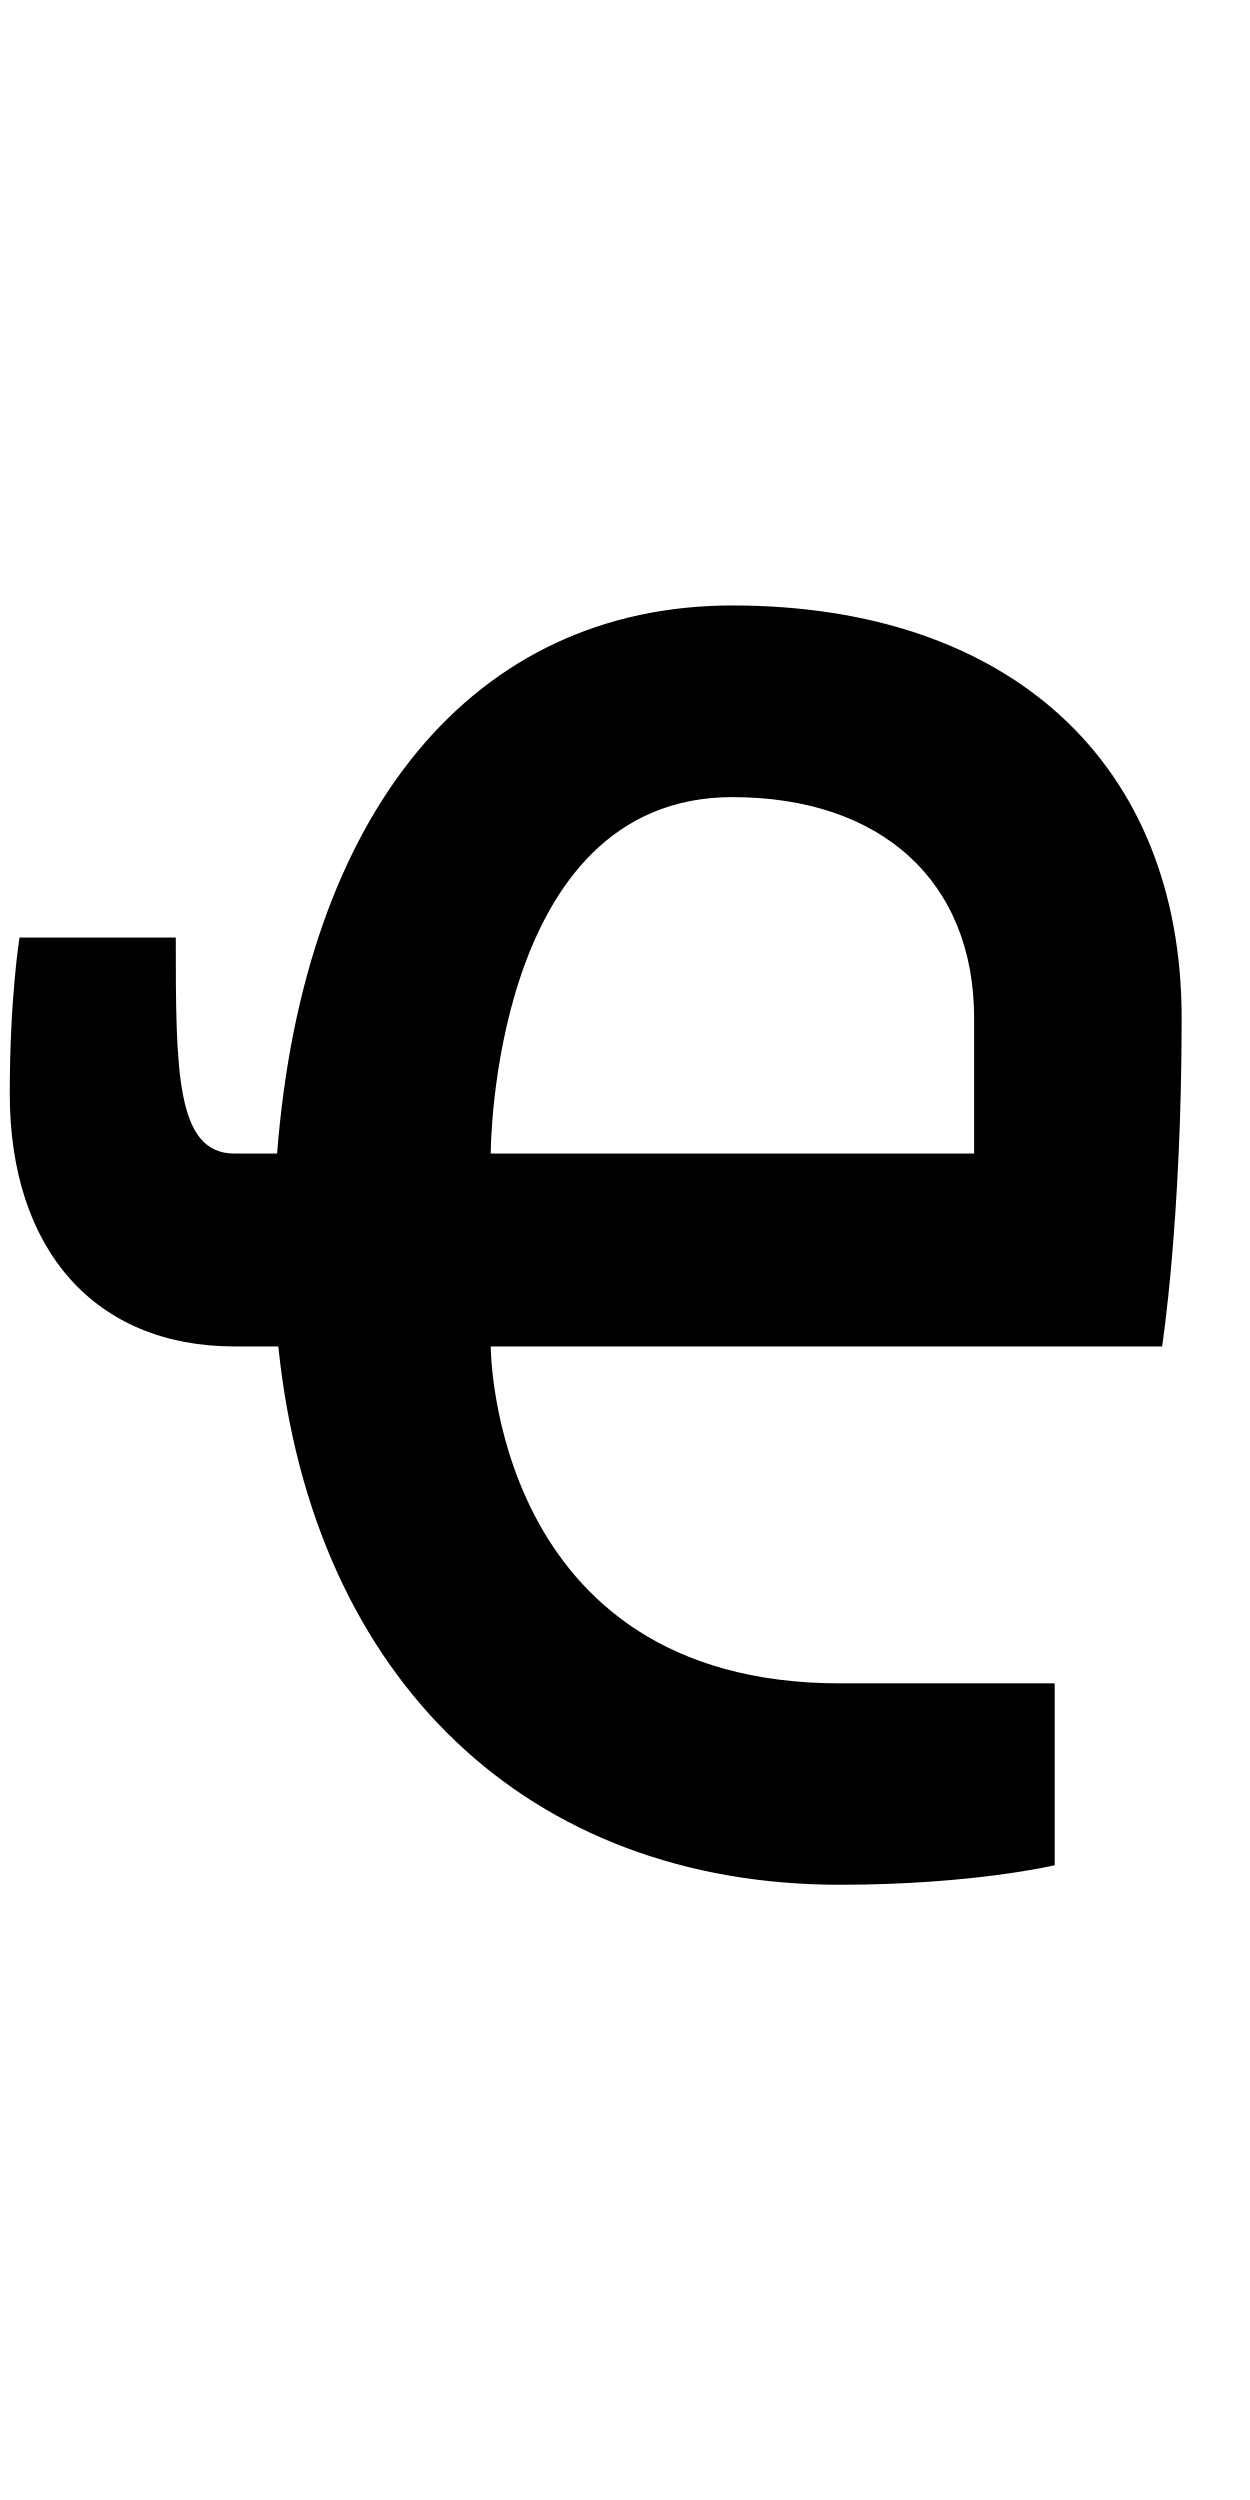
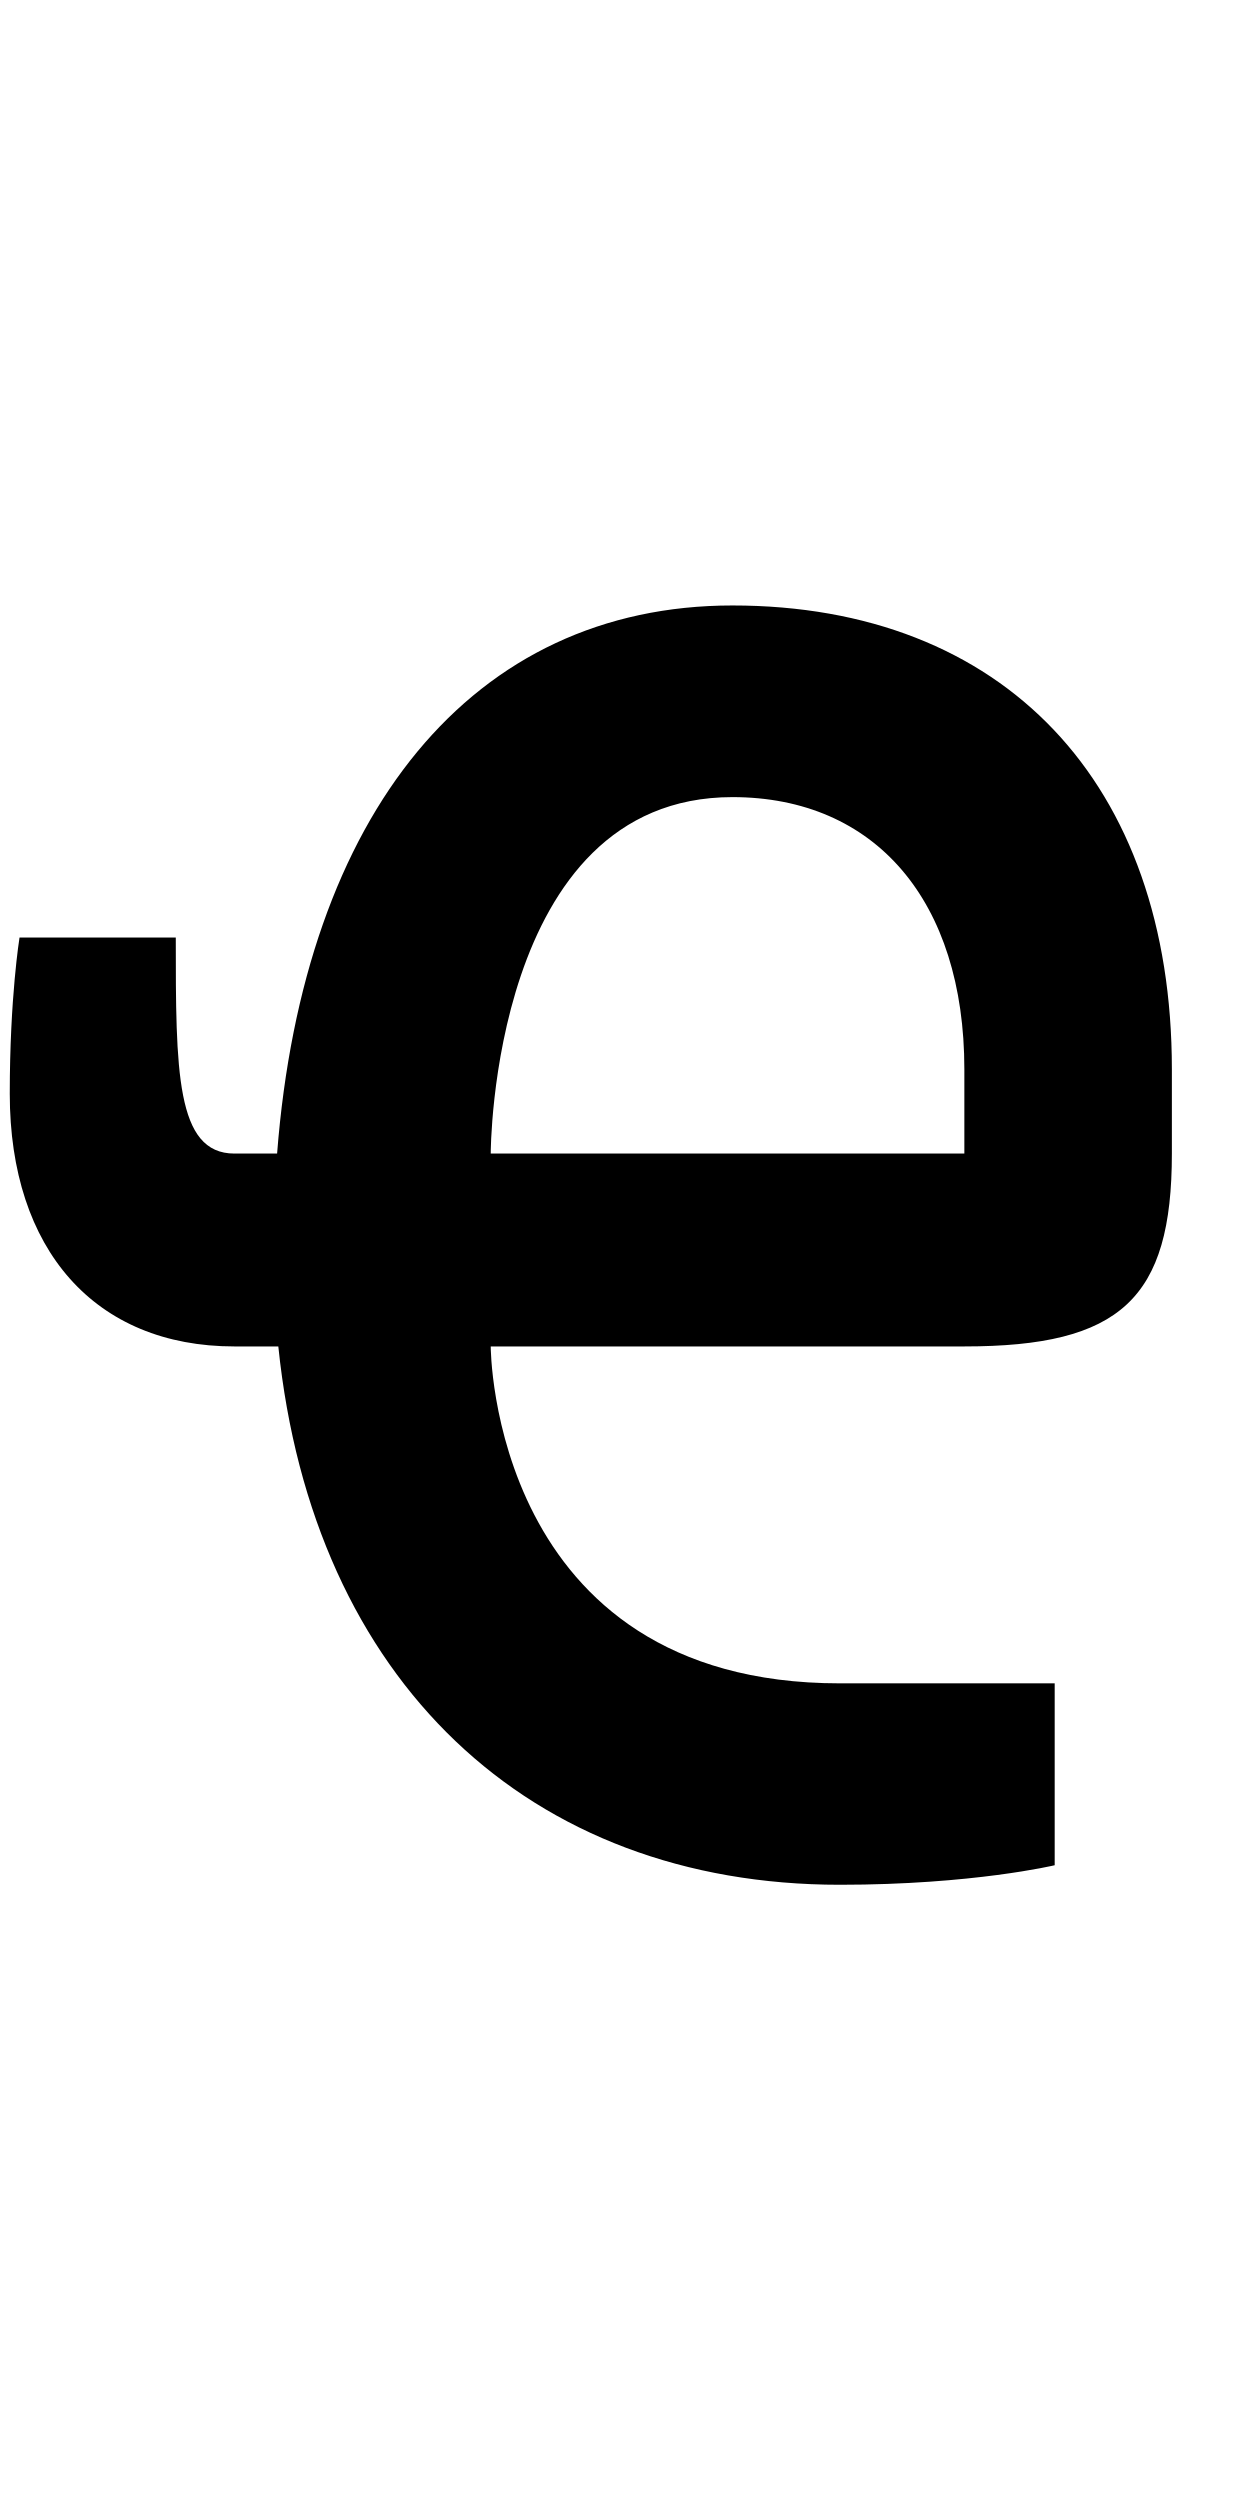
<svg xmlns="http://www.w3.org/2000/svg" version="1.1" width="1024" height="2048" id="svg3355">
  <defs id="defs3357" />
  <g transform="translate(0,995.6378)" id="layer1" />
-   <path d="M 600,496 C 387.368,496 248.678,665.692 227,945 l -35,0 c -47.995,0 -48,-68.002 -48,-177 l -128,0 c 0,0 -8,49 -8,128 0,128.003 69.998,207 184,207 l 36,0 c 28.26,274.32 205.585,441 460,441 108.998,0 176,-16 176,-16 l 0,-149 -176,0 c -285.996,0 -286,-276 -286,-276 l 550,0 c 0,0 16,-103.002 16,-269 C 968,624.999 826.996,496 600,496 z m 0,157 c 121.998,0 198,69.004 198,181 l 0,111 -396,0 c 0,0 9.8e-4,-292 198,-292 z" id="path3157-2-7-7-2-8-2-3-1-1-3-3-6-9-6-8-7" style="fill:#000000;fill-opacity:1;stroke:none;display:inline" />
+   <path d="M 600,496 C 387.368,496 248.678,665.692 227,945 h -35 c -47.995,0 -48,-68.002 -48,-177 H 16 c 0,0 -8,49 -8,128 0,128.003 69.998,207 184,207 h 36 c 28.26,274.32 205.585,441 460,441 108.998,0 176,-16 176,-16 V 1379 H 688 c -285.996,0 -286,-276 -286,-276 h 388 c 127.999,0 170,-39.005 170,-158 V 876 C 960,641.002 822.002,496 600,496 Z m 0,157 c 116.997,0 190,84.996 190,223 v 69 H 402 c 0,0 9.8e-4,-292 198,-292 z" id="path3157-2-7-7-2-8-2-3-1-1-3-3-6-9-6-8-7" style="display:inline;fill:#000000;fill-opacity:1;stroke:none" />
</svg>
